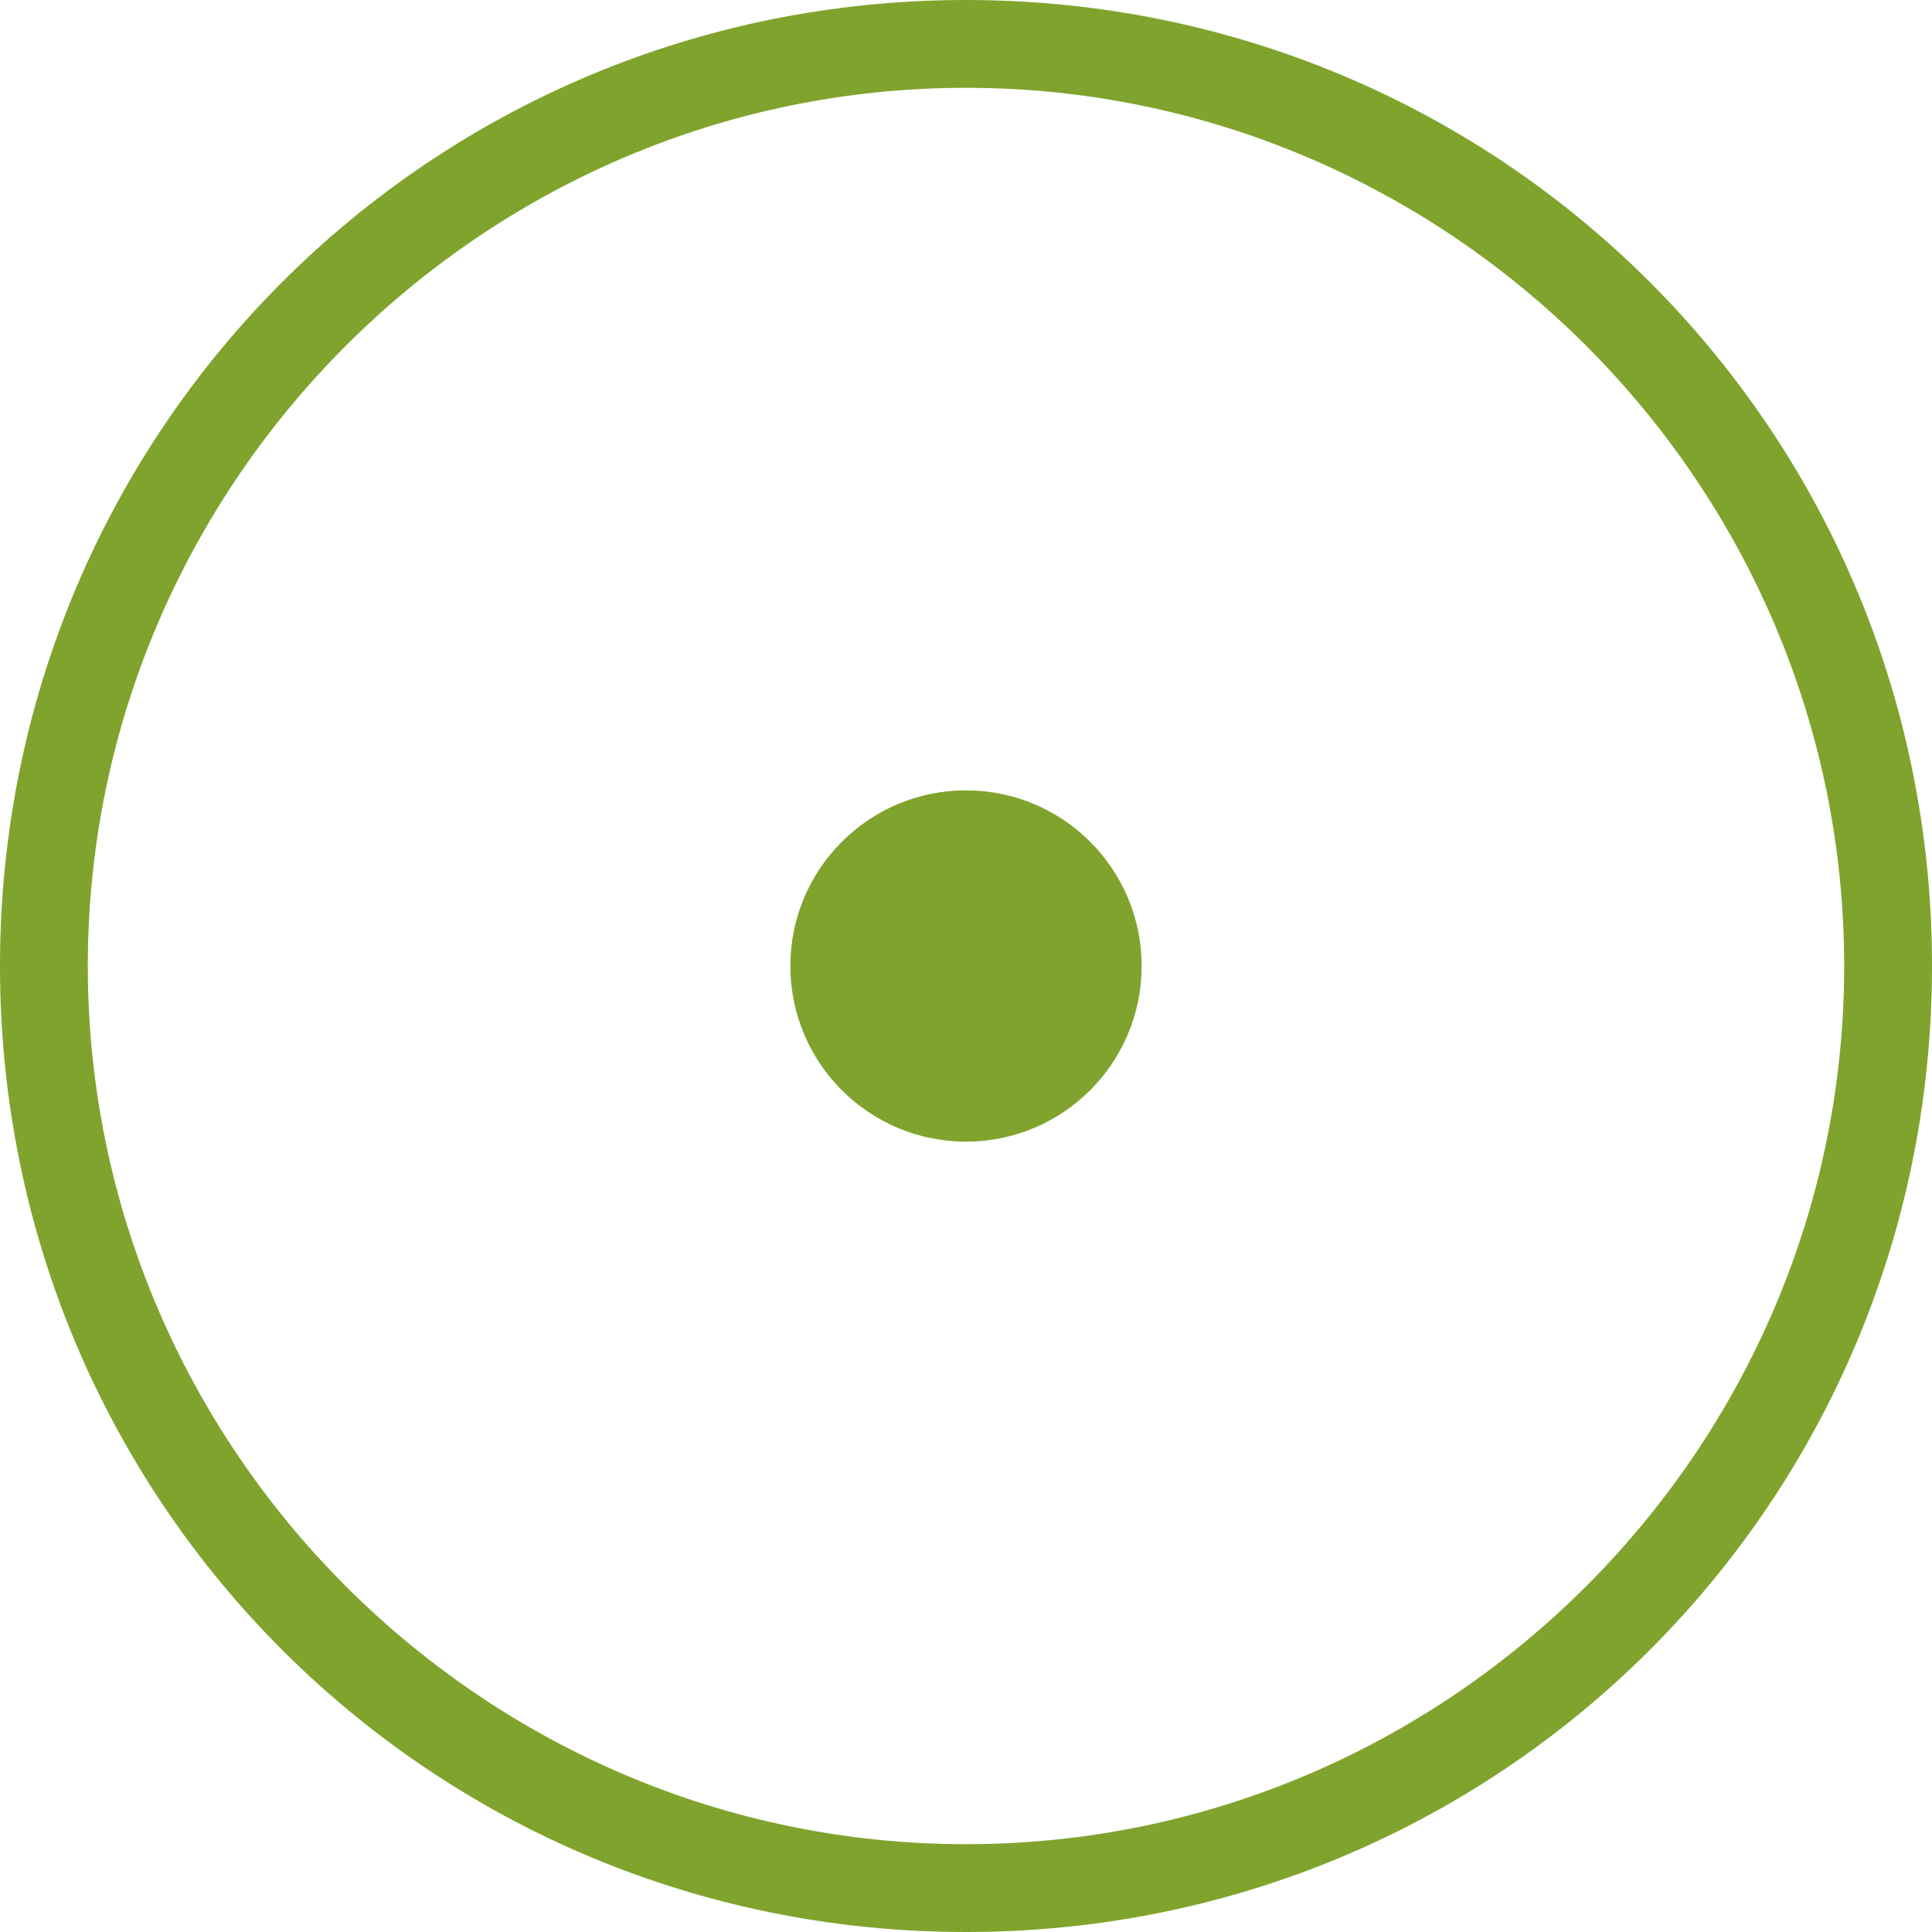
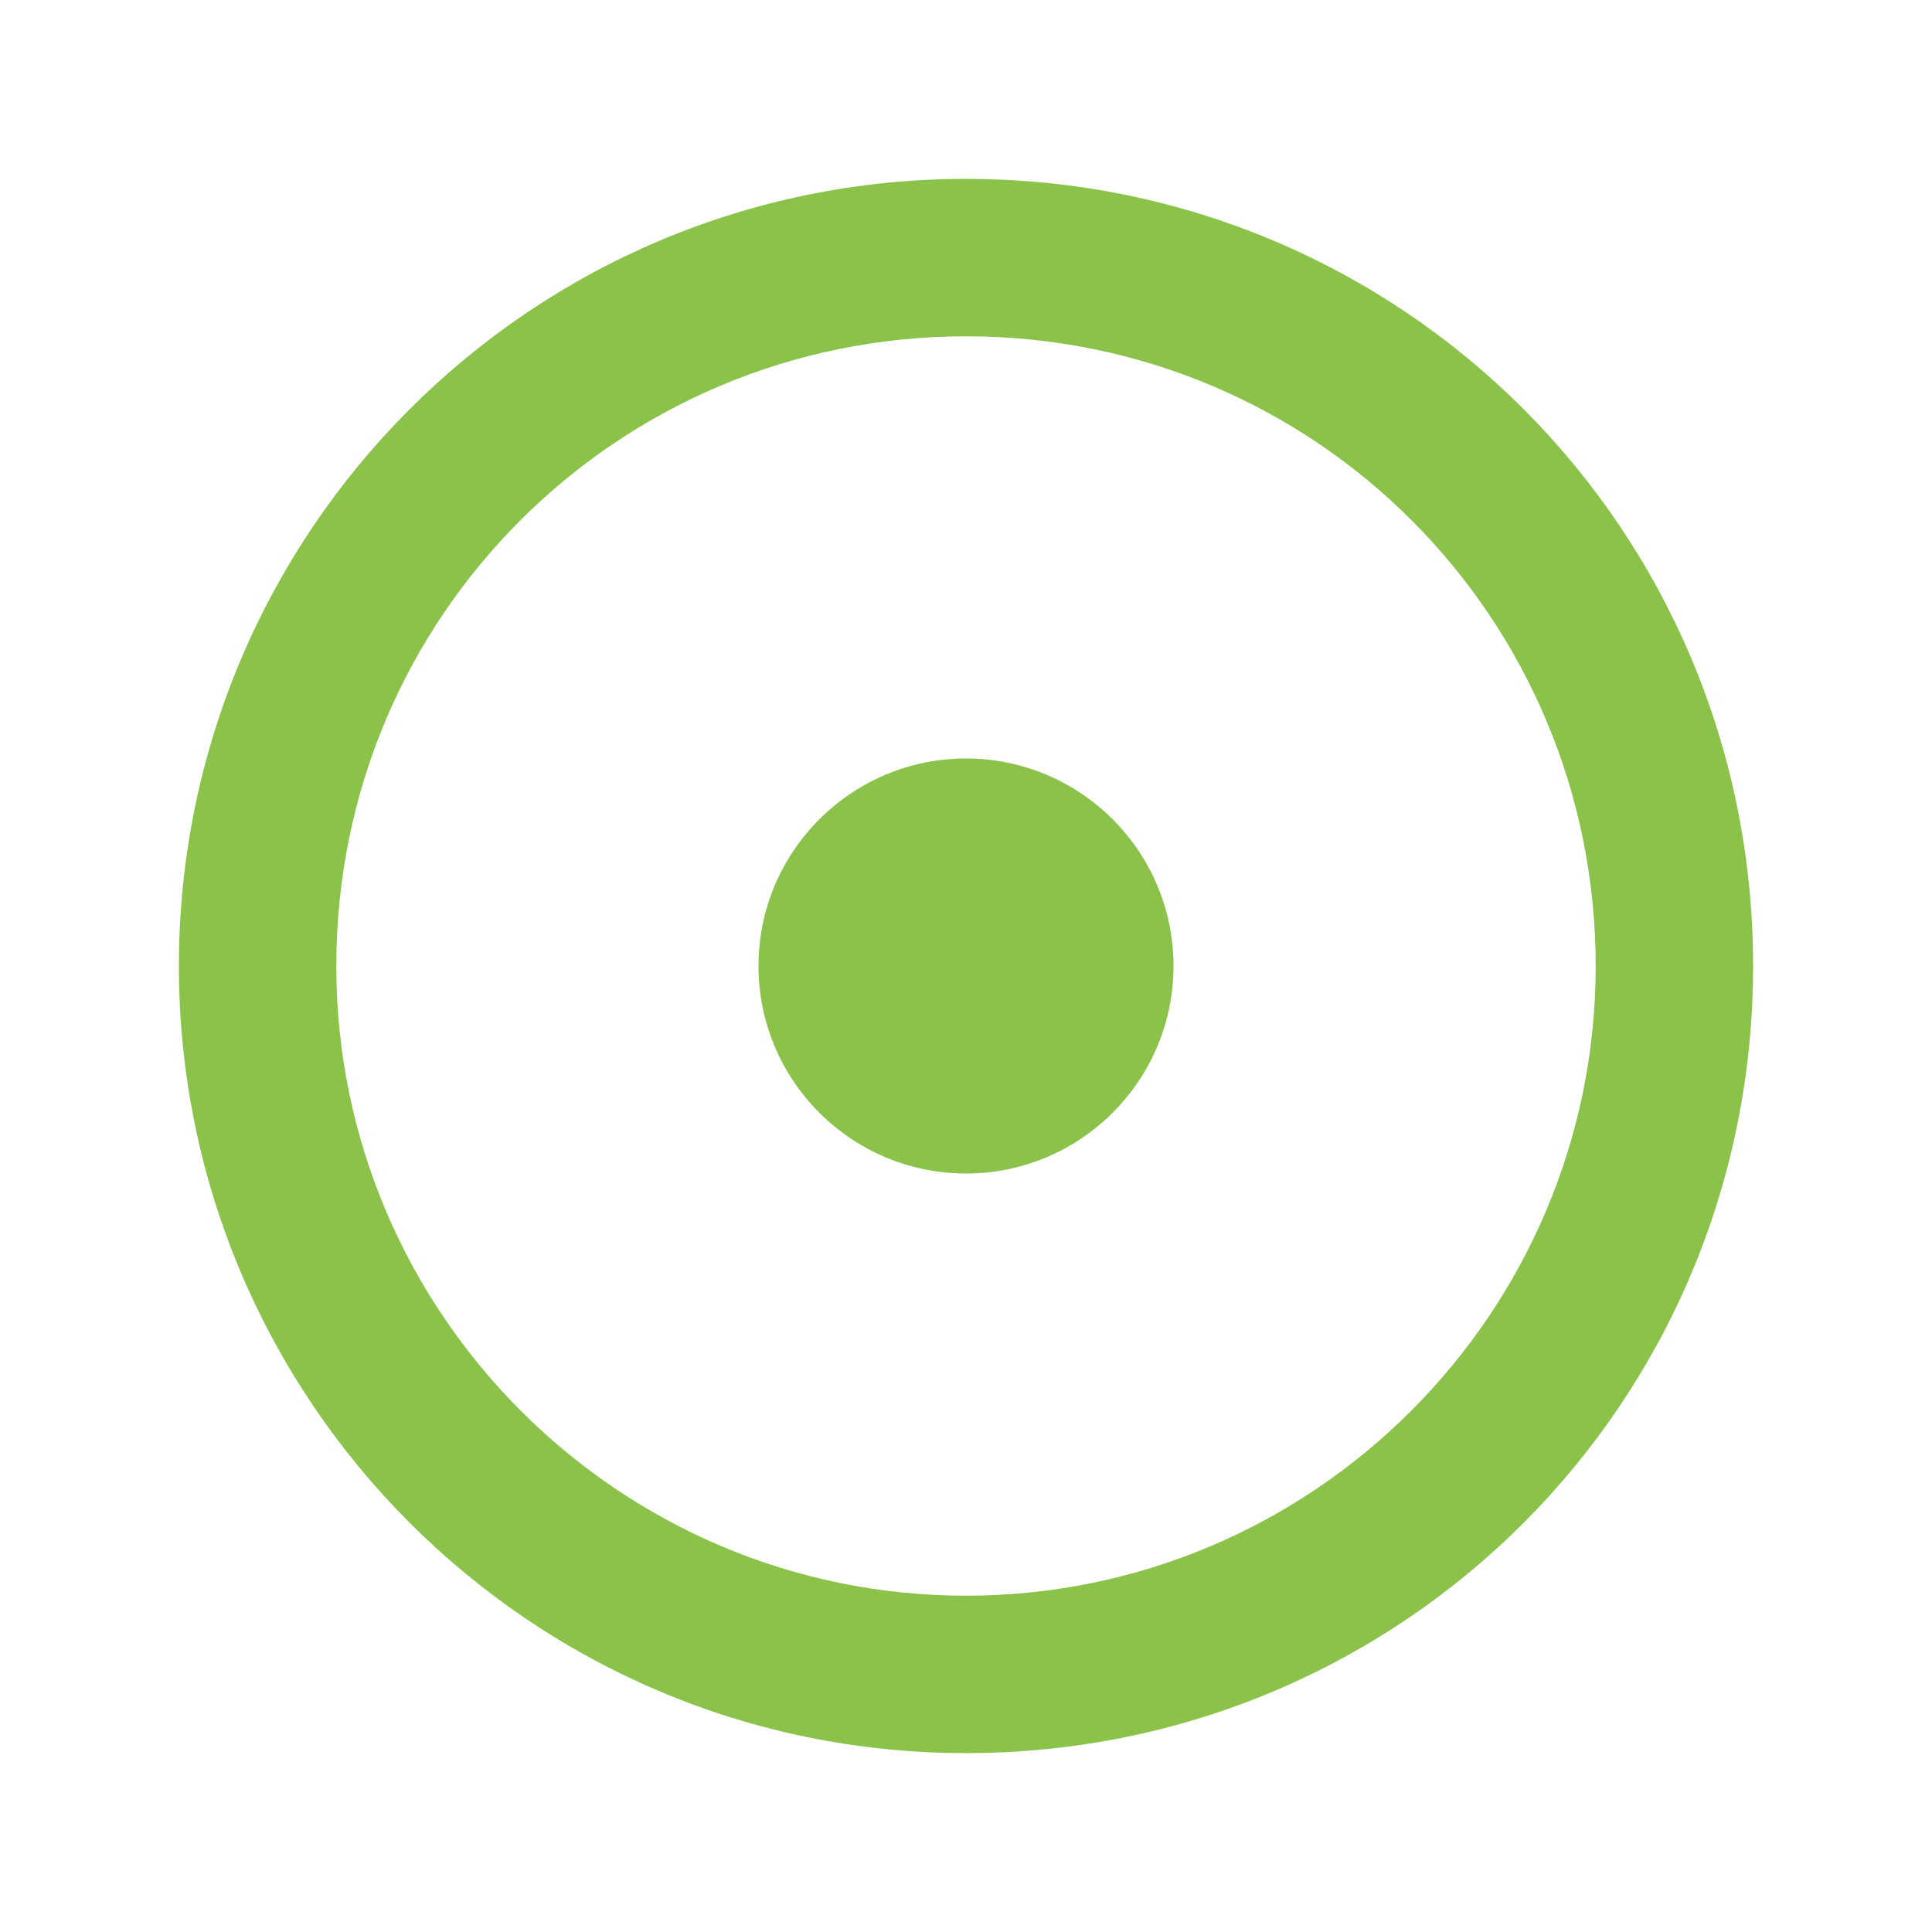
- <svg xmlns="http://www.w3.org/2000/svg" version="1.1" id="Слой_1" x="0px" y="0px" viewBox="0 0 44 44" style="enable-background:new 0 0 44 44;" xml:space="preserve">
+ <svg xmlns="http://www.w3.org/2000/svg" version="1.1" id="Слой_1" x="0px" y="0px" viewBox="0 0 54 54" style="enable-background:new 0 0 54 54;" xml:space="preserve">
  <style type="text/css">
- 	.st0{fill:#80A32D;}
+ 	.st0{display:none;}
+ 	.st1{display:inline;fill:#41A9B2;}
+ 	.st2{fill:#8bc34a;}
</style>
+   <g class="st0">
+     <path class="st1" d="M27,7c11,0,20,9,20,20s-9,20-20,20S7,38,7,27S16,7,27,7 M27,5C14.8,5,5,14.8,5,27s9.8,22,22,22s22-9.8,22-22   S39.2,5,27,5L27,5z" />
+     <circle class="st1" cx="27" cy="27" r="4" />
+   </g>
  <g>
-     <path class="st0" d="M22,2c11,0,20,9,20,20s-9,20-20,20S2,33,2,22S11,2,22,2 M22,0C9.8,0,0,9.8,0,22s9.8,22,22,22s22-9.8,22-22   S34.2,0,22,0L22,0z" />
-     <circle class="st0" cx="22" cy="22" r="4" />
+     <path class="st2" d="M27,5C14.8,5,5,14.9,5,27s9.8,22,22,22c12.2,0,22-9.8,22-22S39.2,5,27,5z M27,44.6c-9.7,0-17.6-7.9-17.6-17.6   c0-9.8,7.9-17.6,17.6-17.6c9.8,0,17.6,7.9,17.6,17.6C44.6,36.7,36.7,44.6,27,44.6z" />
+     <path class="st2" d="M27,21.2c-3.2,0-5.8,2.6-5.8,5.8c0,3.2,2.6,5.8,5.8,5.8c3.2,0,5.8-2.6,5.8-5.8C32.8,23.8,30.2,21.2,27,21.2z" />
  </g>
</svg>
